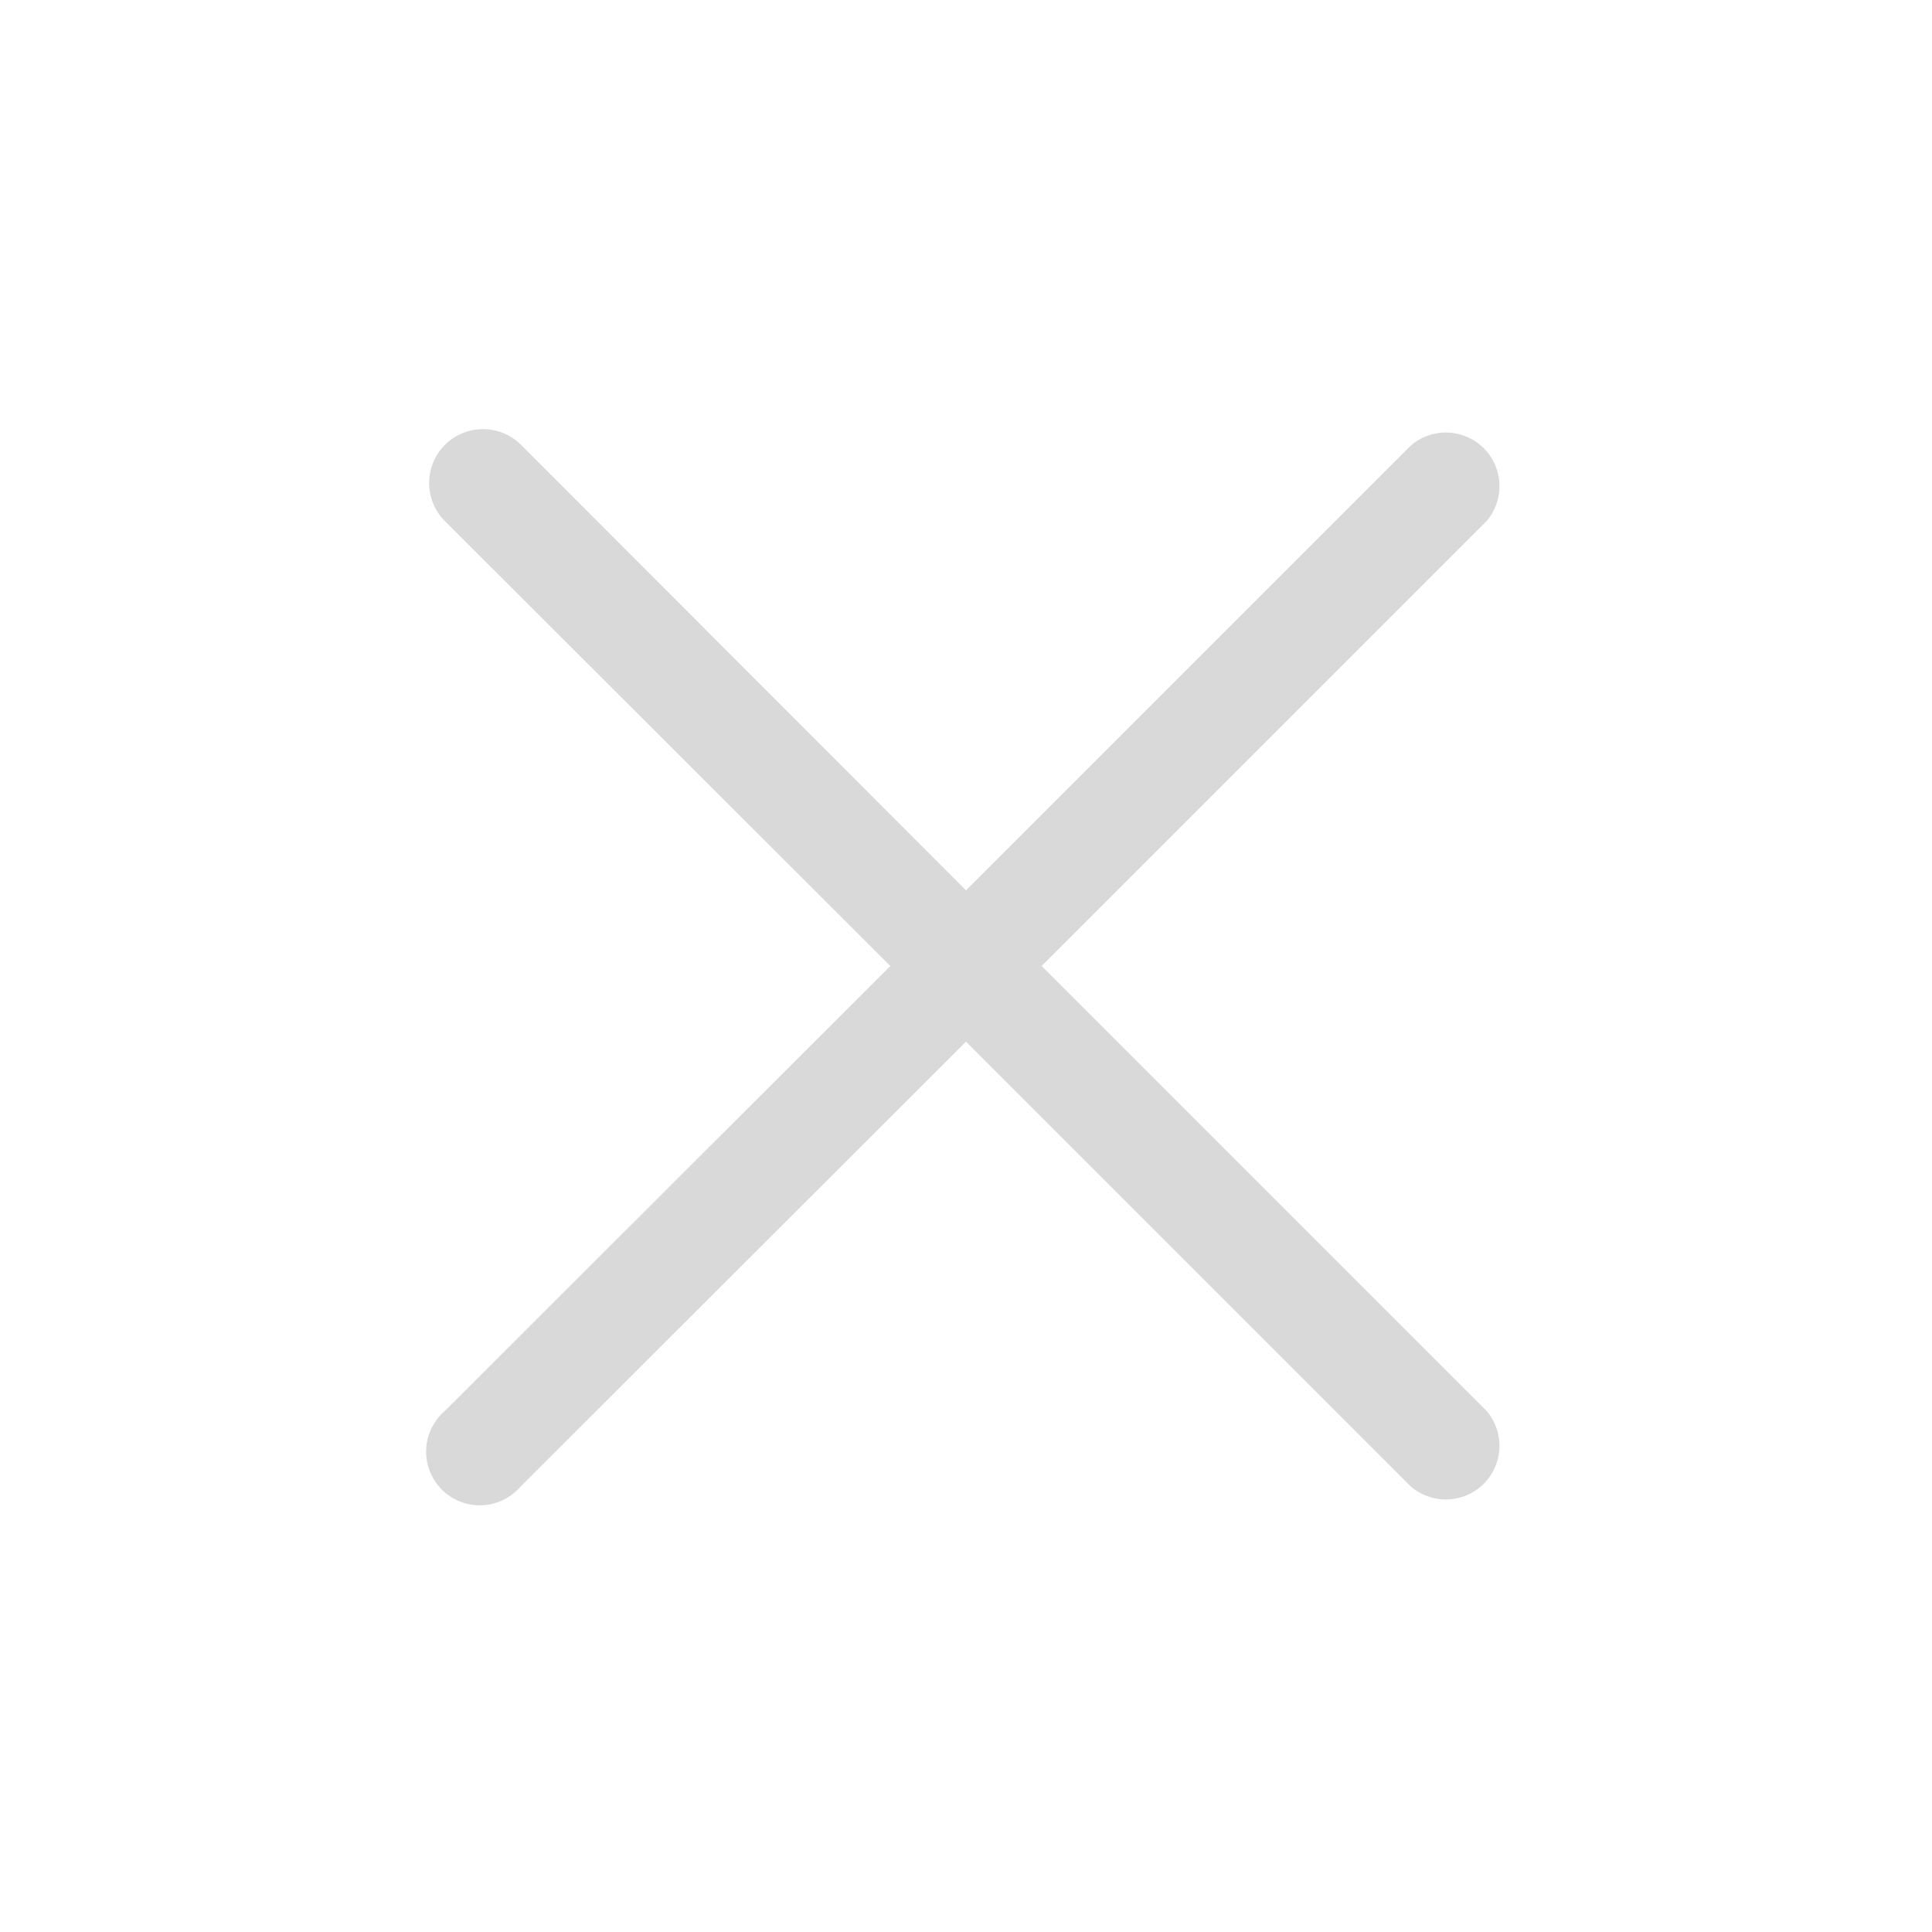
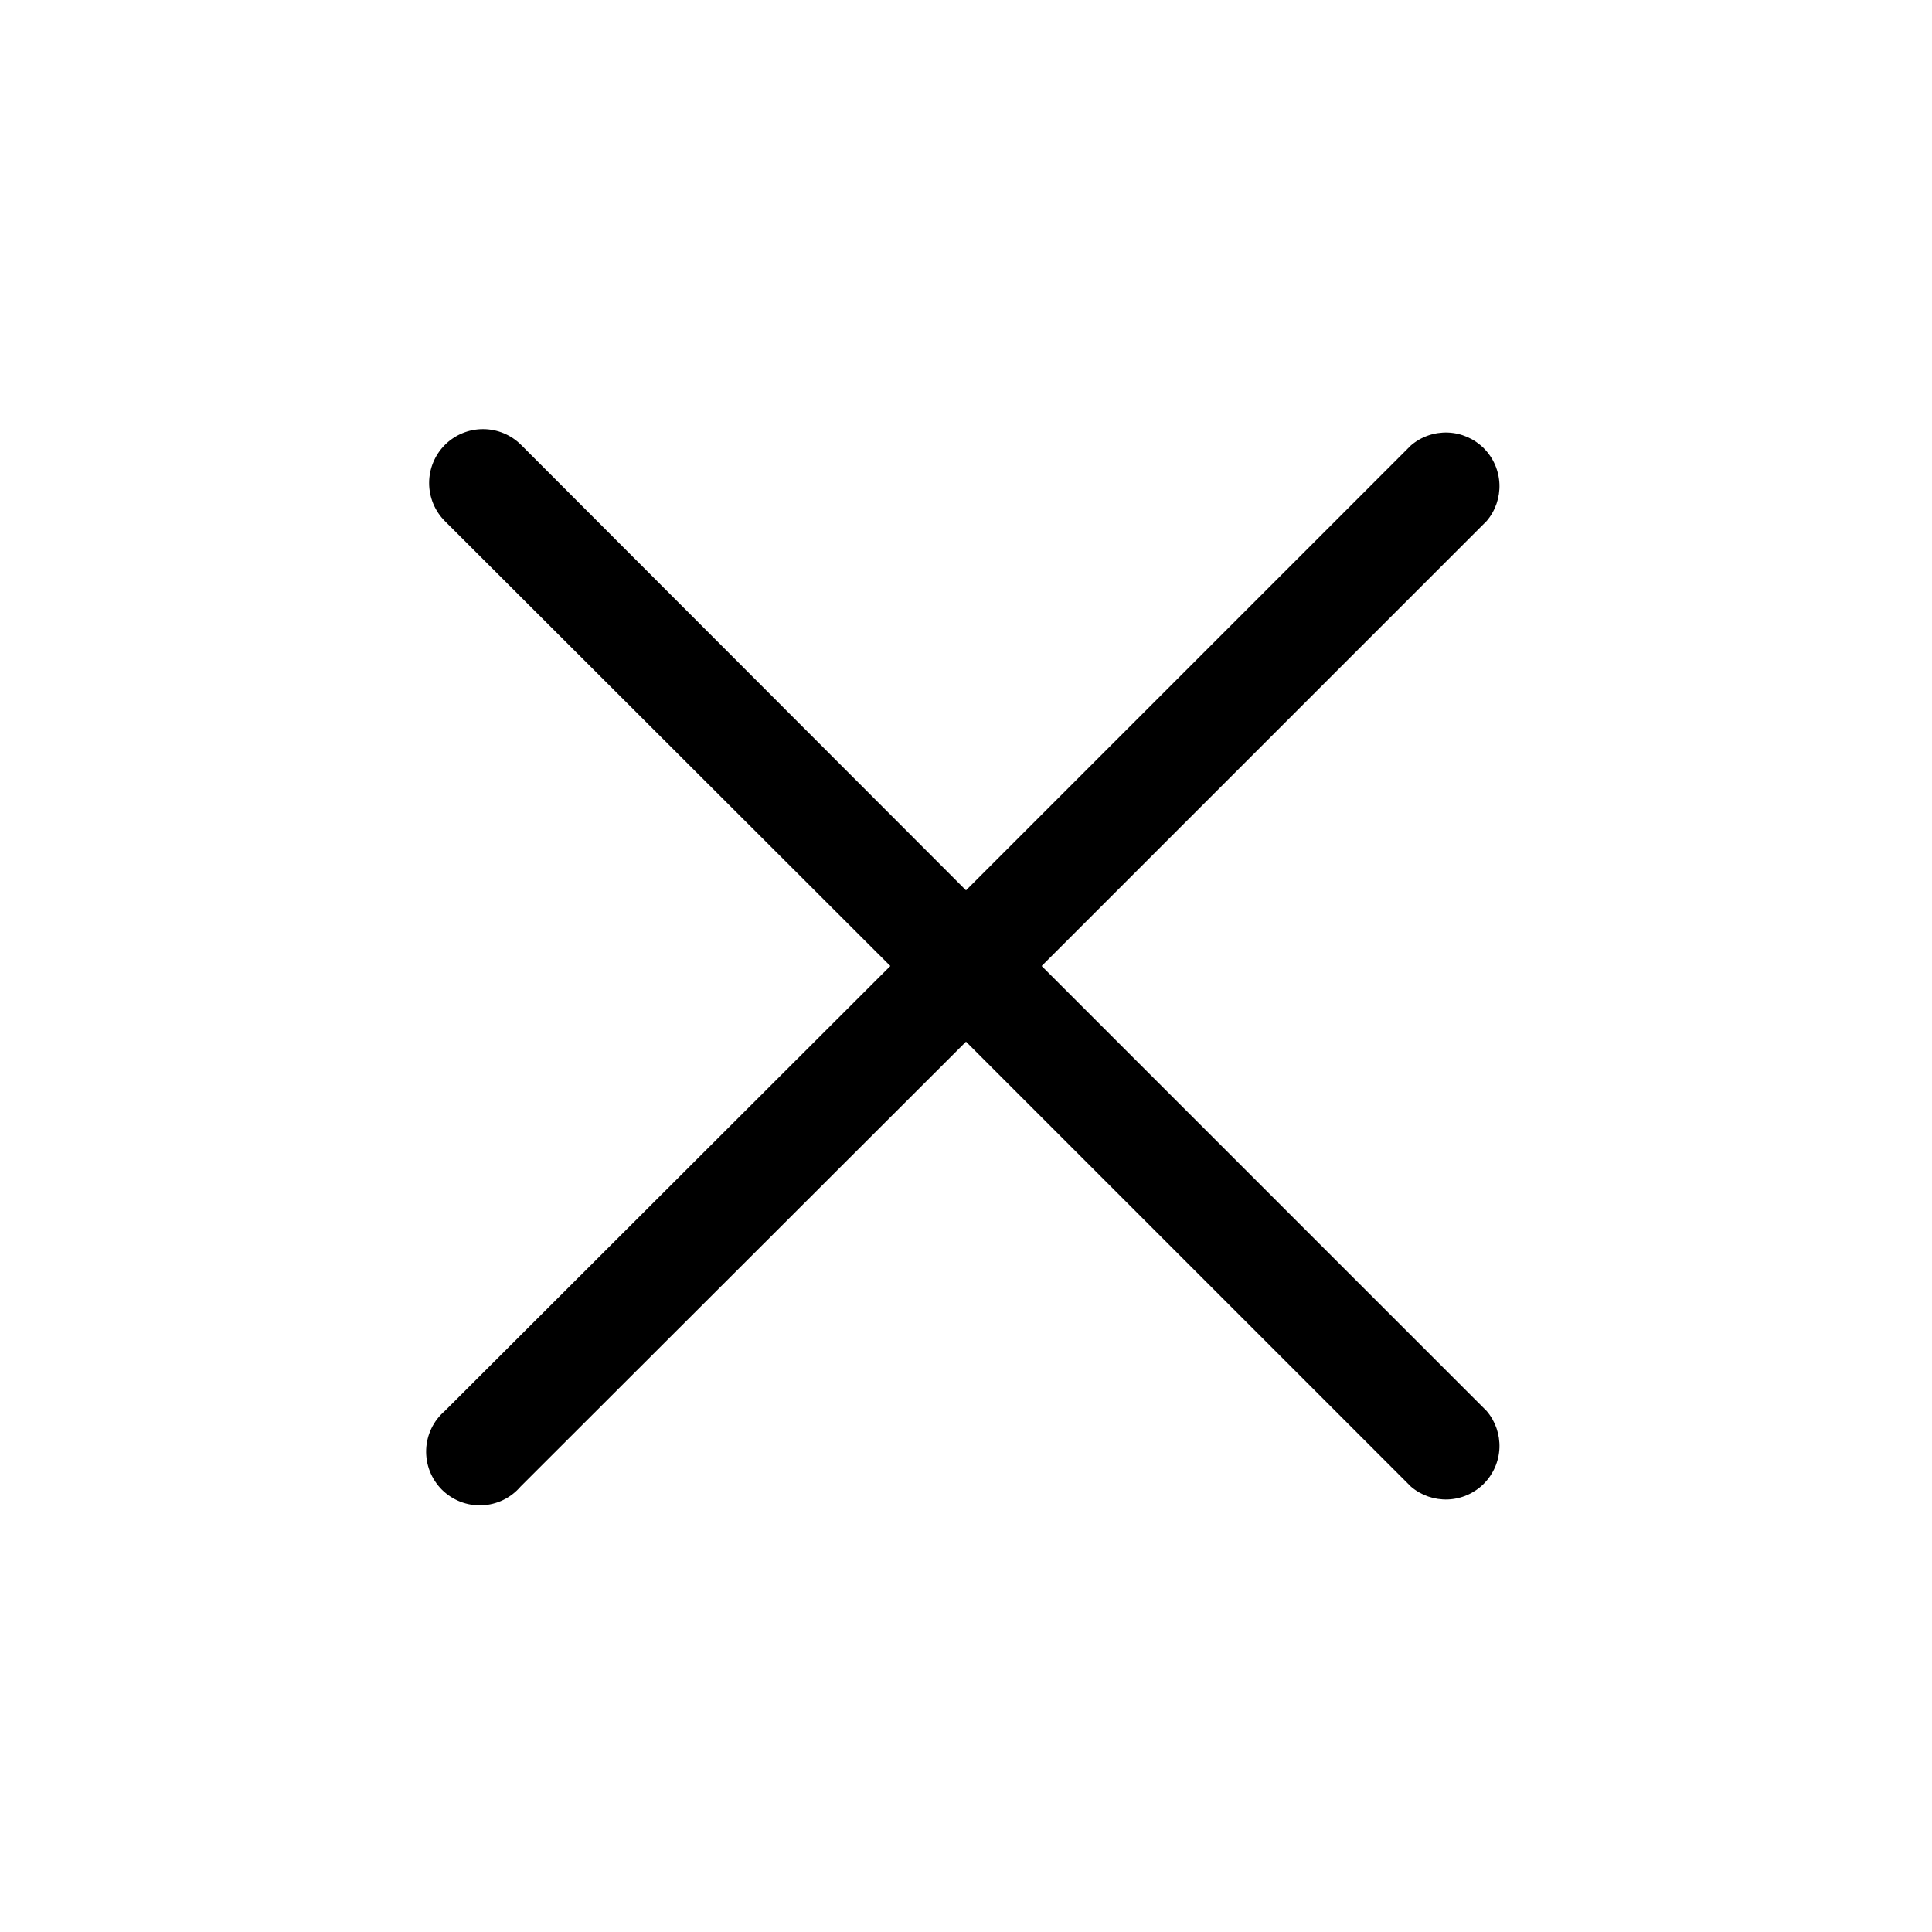
<svg xmlns="http://www.w3.org/2000/svg" width="36" height="36" viewBox="0 0 36 36" fill="none">
-   <path d="M19.41 18L27.7 9.71C27.864 9.519 27.949 9.273 27.94 9.021C27.93 8.769 27.826 8.53 27.648 8.352C27.469 8.174 27.231 8.07 26.979 8.06C26.727 8.051 26.481 8.136 26.29 8.3L18 16.59L9.71 8.29C9.522 8.102 9.266 7.996 9 7.996C8.734 7.996 8.478 8.102 8.29 8.29C8.102 8.478 7.996 8.734 7.996 9C7.996 9.266 8.102 9.522 8.29 9.71L16.59 18L8.29 26.29C8.185 26.38 8.1 26.49 8.04 26.614C7.98 26.738 7.946 26.873 7.941 27.011C7.936 27.149 7.959 27.286 8.009 27.414C8.06 27.543 8.136 27.659 8.233 27.757C8.331 27.854 8.447 27.93 8.576 27.981C8.704 28.031 8.841 28.054 8.979 28.049C9.117 28.043 9.252 28.01 9.376 27.95C9.5 27.89 9.61 27.805 9.7 27.7L18 19.41L26.29 27.7C26.481 27.864 26.727 27.949 26.979 27.94C27.231 27.93 27.469 27.826 27.648 27.648C27.826 27.469 27.93 27.231 27.94 26.979C27.949 26.727 27.864 26.481 27.7 26.29L19.41 18Z" fill="#D9D9D9" />
+   <path d="M19.41 18L27.7 9.71C27.864 9.519 27.949 9.273 27.94 9.021C27.93 8.769 27.826 8.53 27.648 8.352C27.469 8.174 27.231 8.07 26.979 8.06C26.727 8.051 26.481 8.136 26.29 8.3L18 16.59L9.71 8.29C9.522 8.102 9.266 7.996 9 7.996C8.734 7.996 8.478 8.102 8.29 8.29C8.102 8.478 7.996 8.734 7.996 9C7.996 9.266 8.102 9.522 8.29 9.71L16.59 18L8.29 26.29C8.185 26.38 8.1 26.49 8.04 26.614C7.98 26.738 7.946 26.873 7.941 27.011C7.936 27.149 7.959 27.286 8.009 27.414C8.06 27.543 8.136 27.659 8.233 27.757C8.331 27.854 8.447 27.93 8.576 27.981C8.704 28.031 8.841 28.054 8.979 28.049C9.117 28.043 9.252 28.01 9.376 27.95C9.5 27.89 9.61 27.805 9.7 27.7L18 19.41L26.29 27.7C26.481 27.864 26.727 27.949 26.979 27.94C27.231 27.93 27.469 27.826 27.648 27.648C27.826 27.469 27.93 27.231 27.94 26.979C27.949 26.727 27.864 26.481 27.7 26.29L19.41 18Z" fill="black" />
</svg>
